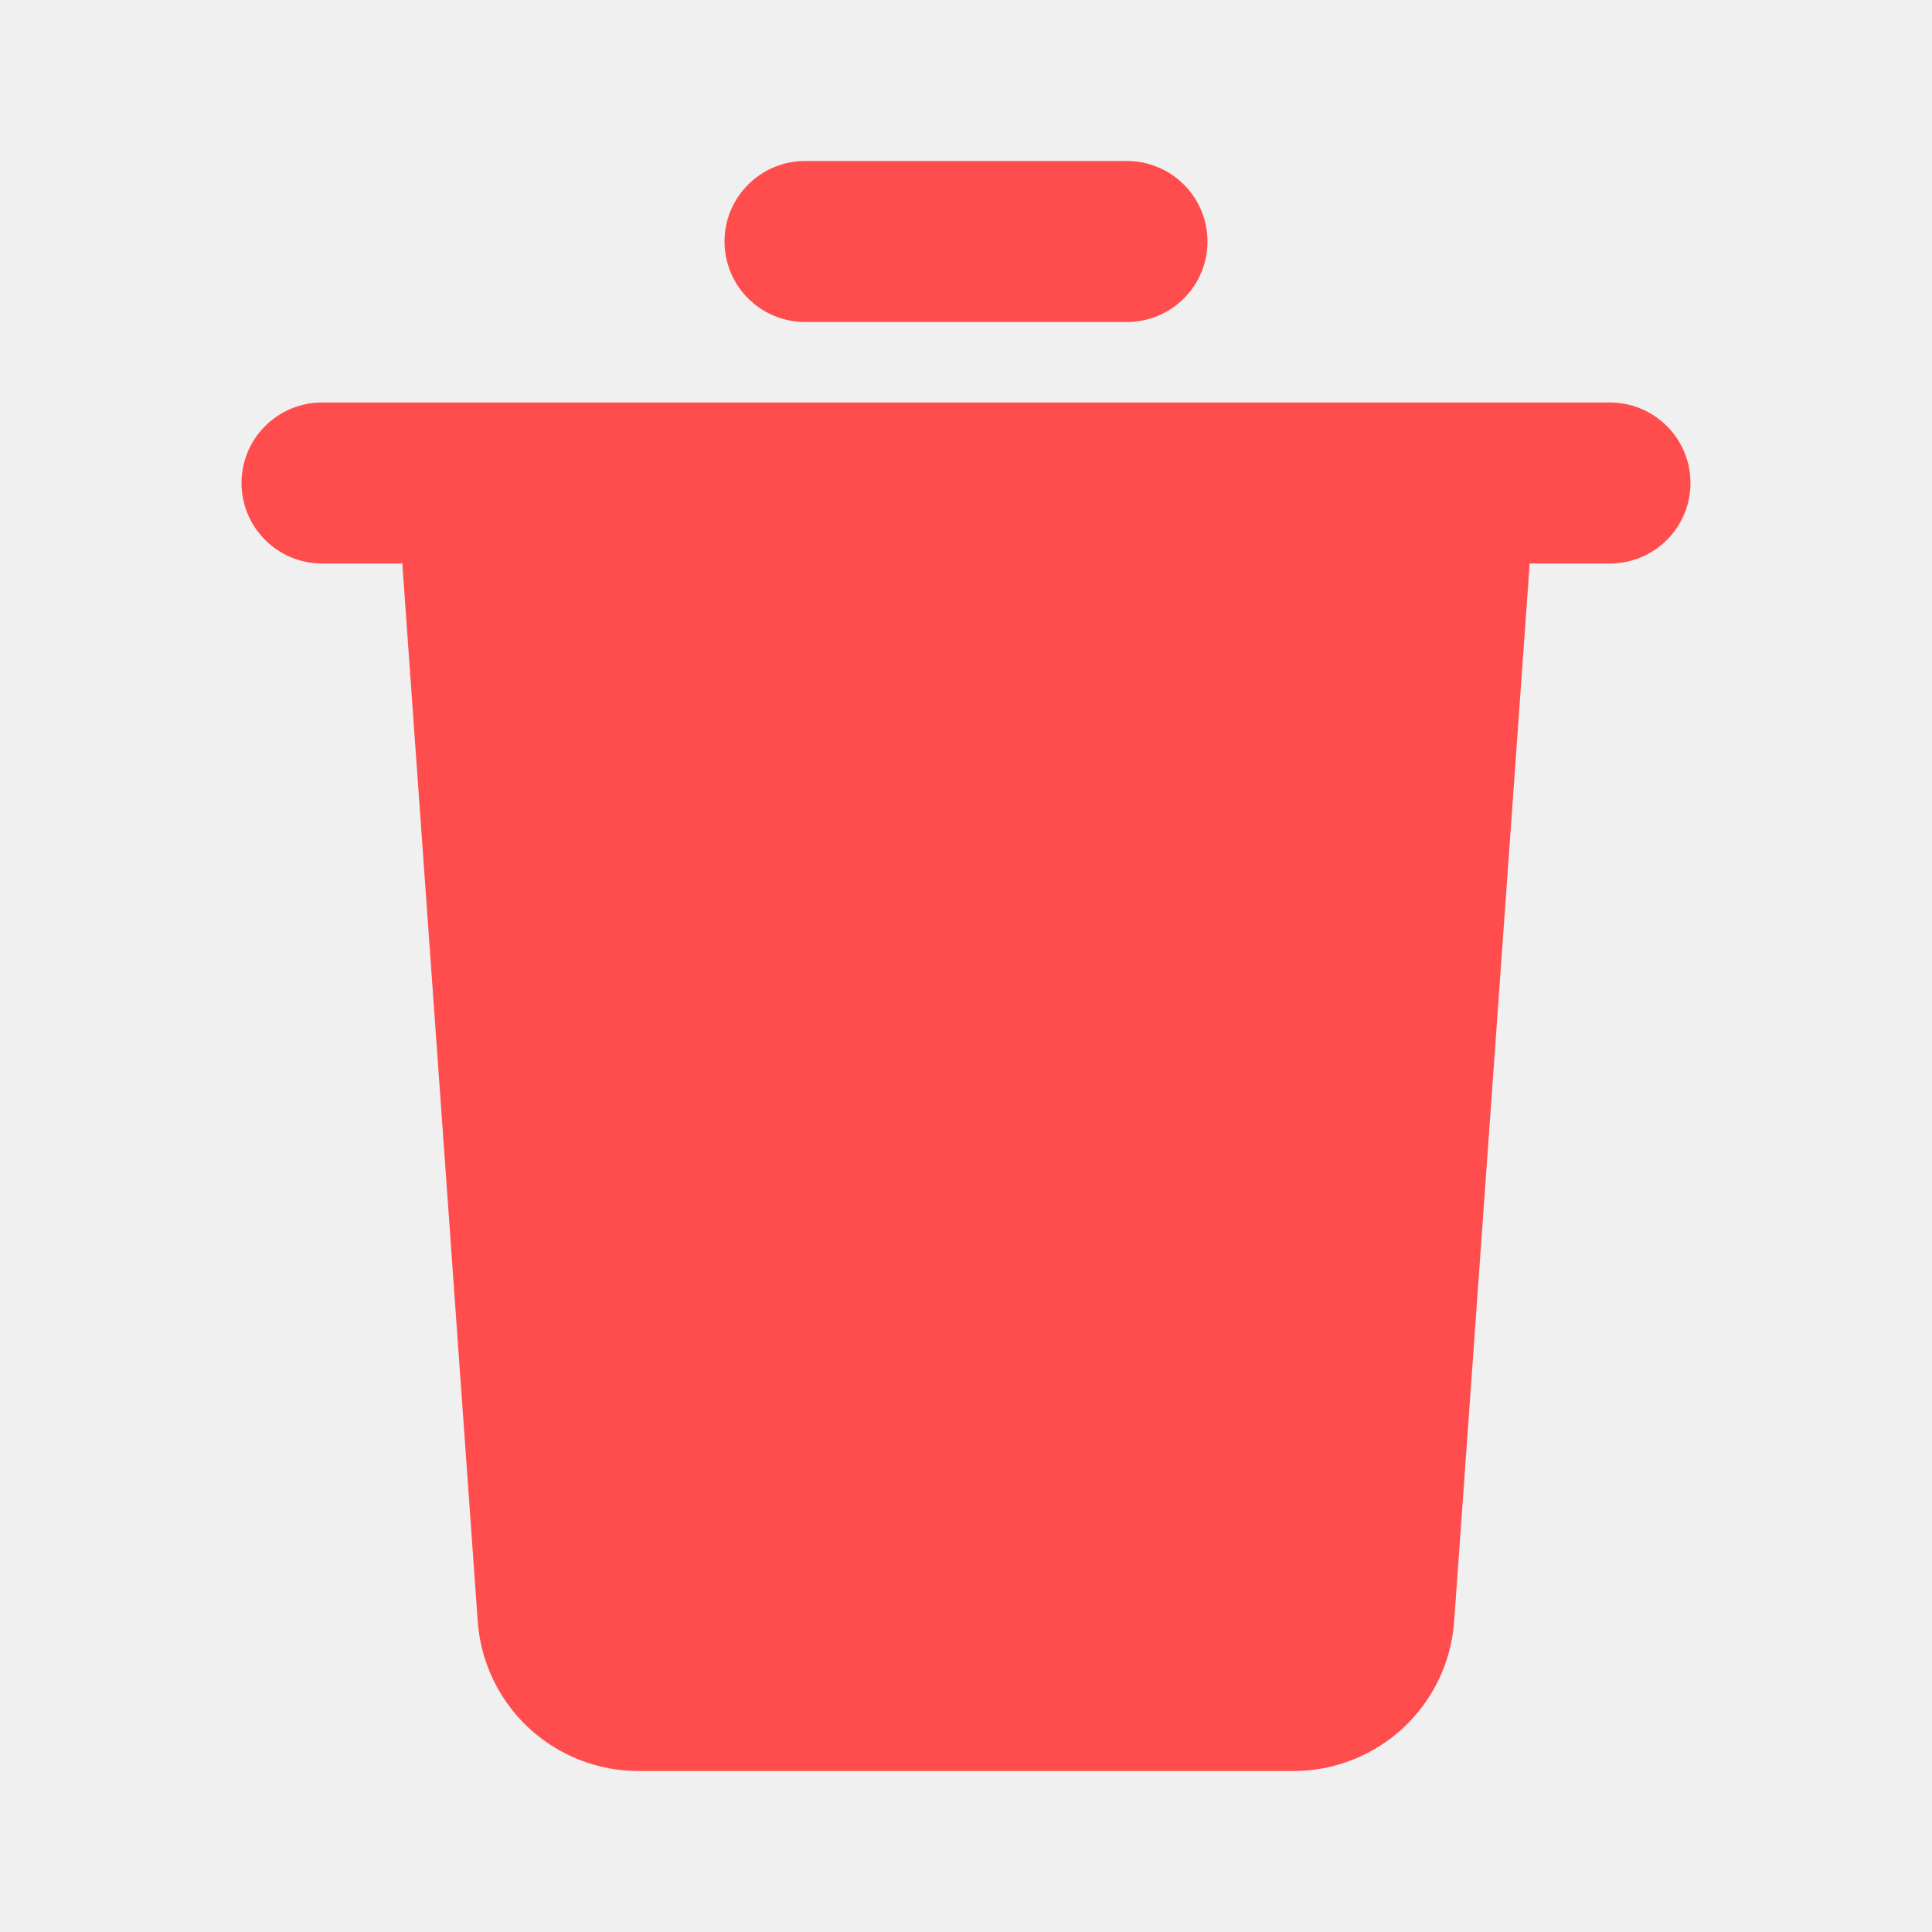
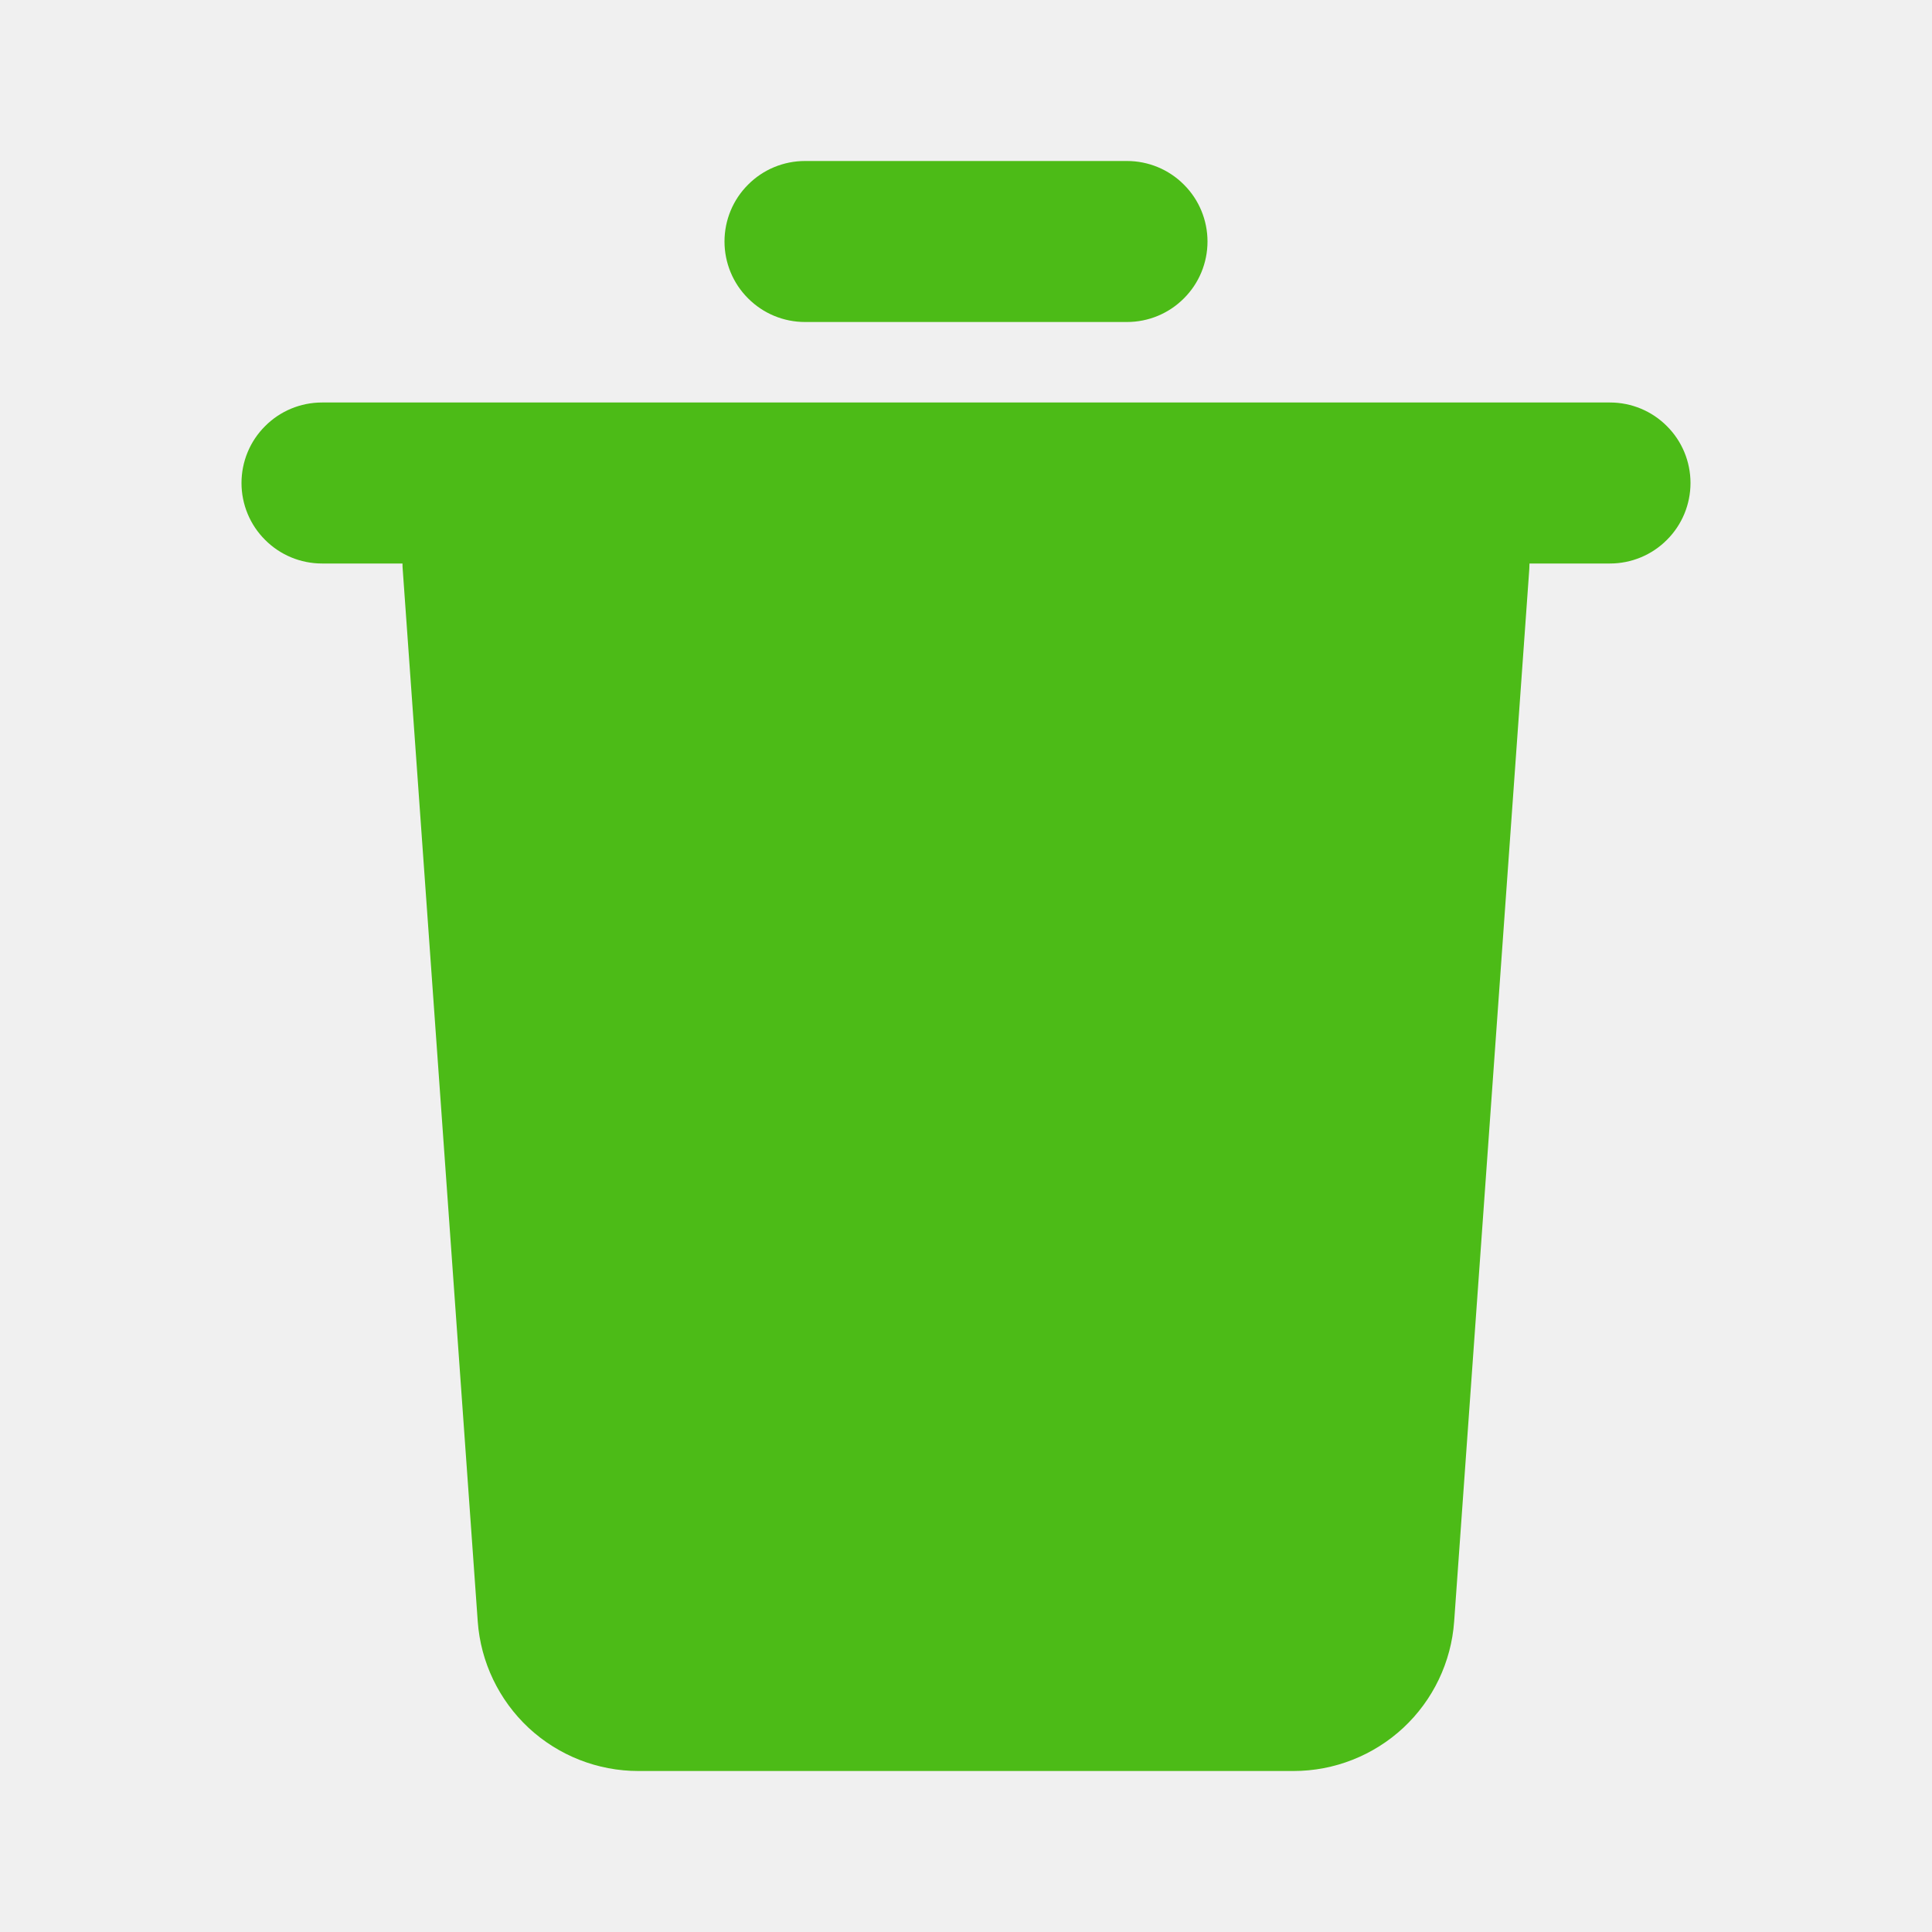
<svg xmlns="http://www.w3.org/2000/svg" width="18" height="18" viewBox="0 0 18 18" fill="none">
  <g clip-path="url(#clip0_1013_92603)">
-     <path d="M15 3.75C15.199 3.75 15.39 3.829 15.53 3.97C15.671 4.11 15.75 4.301 15.75 4.5C15.75 4.699 15.671 4.89 15.53 5.03C15.39 5.171 15.199 5.25 15 5.25H14.25L14.248 5.303L13.548 15.107C13.521 15.485 13.352 15.839 13.074 16.098C12.796 16.356 12.431 16.5 12.052 16.5H5.947C5.568 16.5 5.203 16.356 4.925 16.098C4.648 15.839 4.478 15.485 4.451 15.107L3.752 5.304C3.75 5.286 3.75 5.268 3.75 5.25H3C2.801 5.25 2.61 5.171 2.47 5.03C2.329 4.89 2.25 4.699 2.25 4.5C2.25 4.301 2.329 4.11 2.47 3.97C2.61 3.829 2.801 3.75 3 3.75H15ZM10.5 1.5C10.699 1.5 10.89 1.579 11.03 1.72C11.171 1.86 11.25 2.051 11.25 2.25C11.25 2.449 11.171 2.64 11.03 2.78C10.89 2.921 10.699 3 10.5 3H7.5C7.301 3 7.11 2.921 6.97 2.78C6.829 2.64 6.75 2.449 6.75 2.25C6.75 2.051 6.829 1.86 6.97 1.72C7.11 1.579 7.301 1.5 7.5 1.5H10.5Z" fill="#FF4D4D" />
+     <path d="M15 3.75C15.199 3.75 15.39 3.829 15.53 3.97C15.671 4.11 15.75 4.301 15.75 4.5C15.75 4.699 15.671 4.89 15.53 5.03C15.39 5.171 15.199 5.25 15 5.25H14.25L14.248 5.303L13.548 15.107C13.521 15.485 13.352 15.839 13.074 16.098C12.796 16.356 12.431 16.5 12.052 16.5H5.947C5.568 16.5 5.203 16.356 4.925 16.098C4.648 15.839 4.478 15.485 4.451 15.107L3.752 5.304C3.75 5.286 3.75 5.268 3.75 5.25H3C2.801 5.25 2.61 5.171 2.47 5.03C2.329 4.89 2.25 4.699 2.25 4.5C2.25 4.301 2.329 4.11 2.47 3.97C2.61 3.829 2.801 3.75 3 3.75H15ZM10.5 1.5C10.699 1.5 10.89 1.579 11.03 1.72C11.171 1.86 11.25 2.051 11.25 2.25C11.25 2.449 11.171 2.64 11.03 2.78C10.89 2.921 10.699 3 10.5 3H7.5C7.301 3 7.11 2.921 6.97 2.78C6.829 2.64 6.75 2.449 6.75 2.25C6.75 2.051 6.829 1.86 6.97 1.72C7.11 1.579 7.301 1.5 7.5 1.5H10.5Z" fill="#4CBB17" />
  </g>
  <defs>
    <clipPath id="clip0_1013_92603">
-       <rect width="18" height="18" fill="white" />
+       <rect width="18" height="18" fill="#4CBB17" />
    </clipPath>
  </defs>
</svg>
